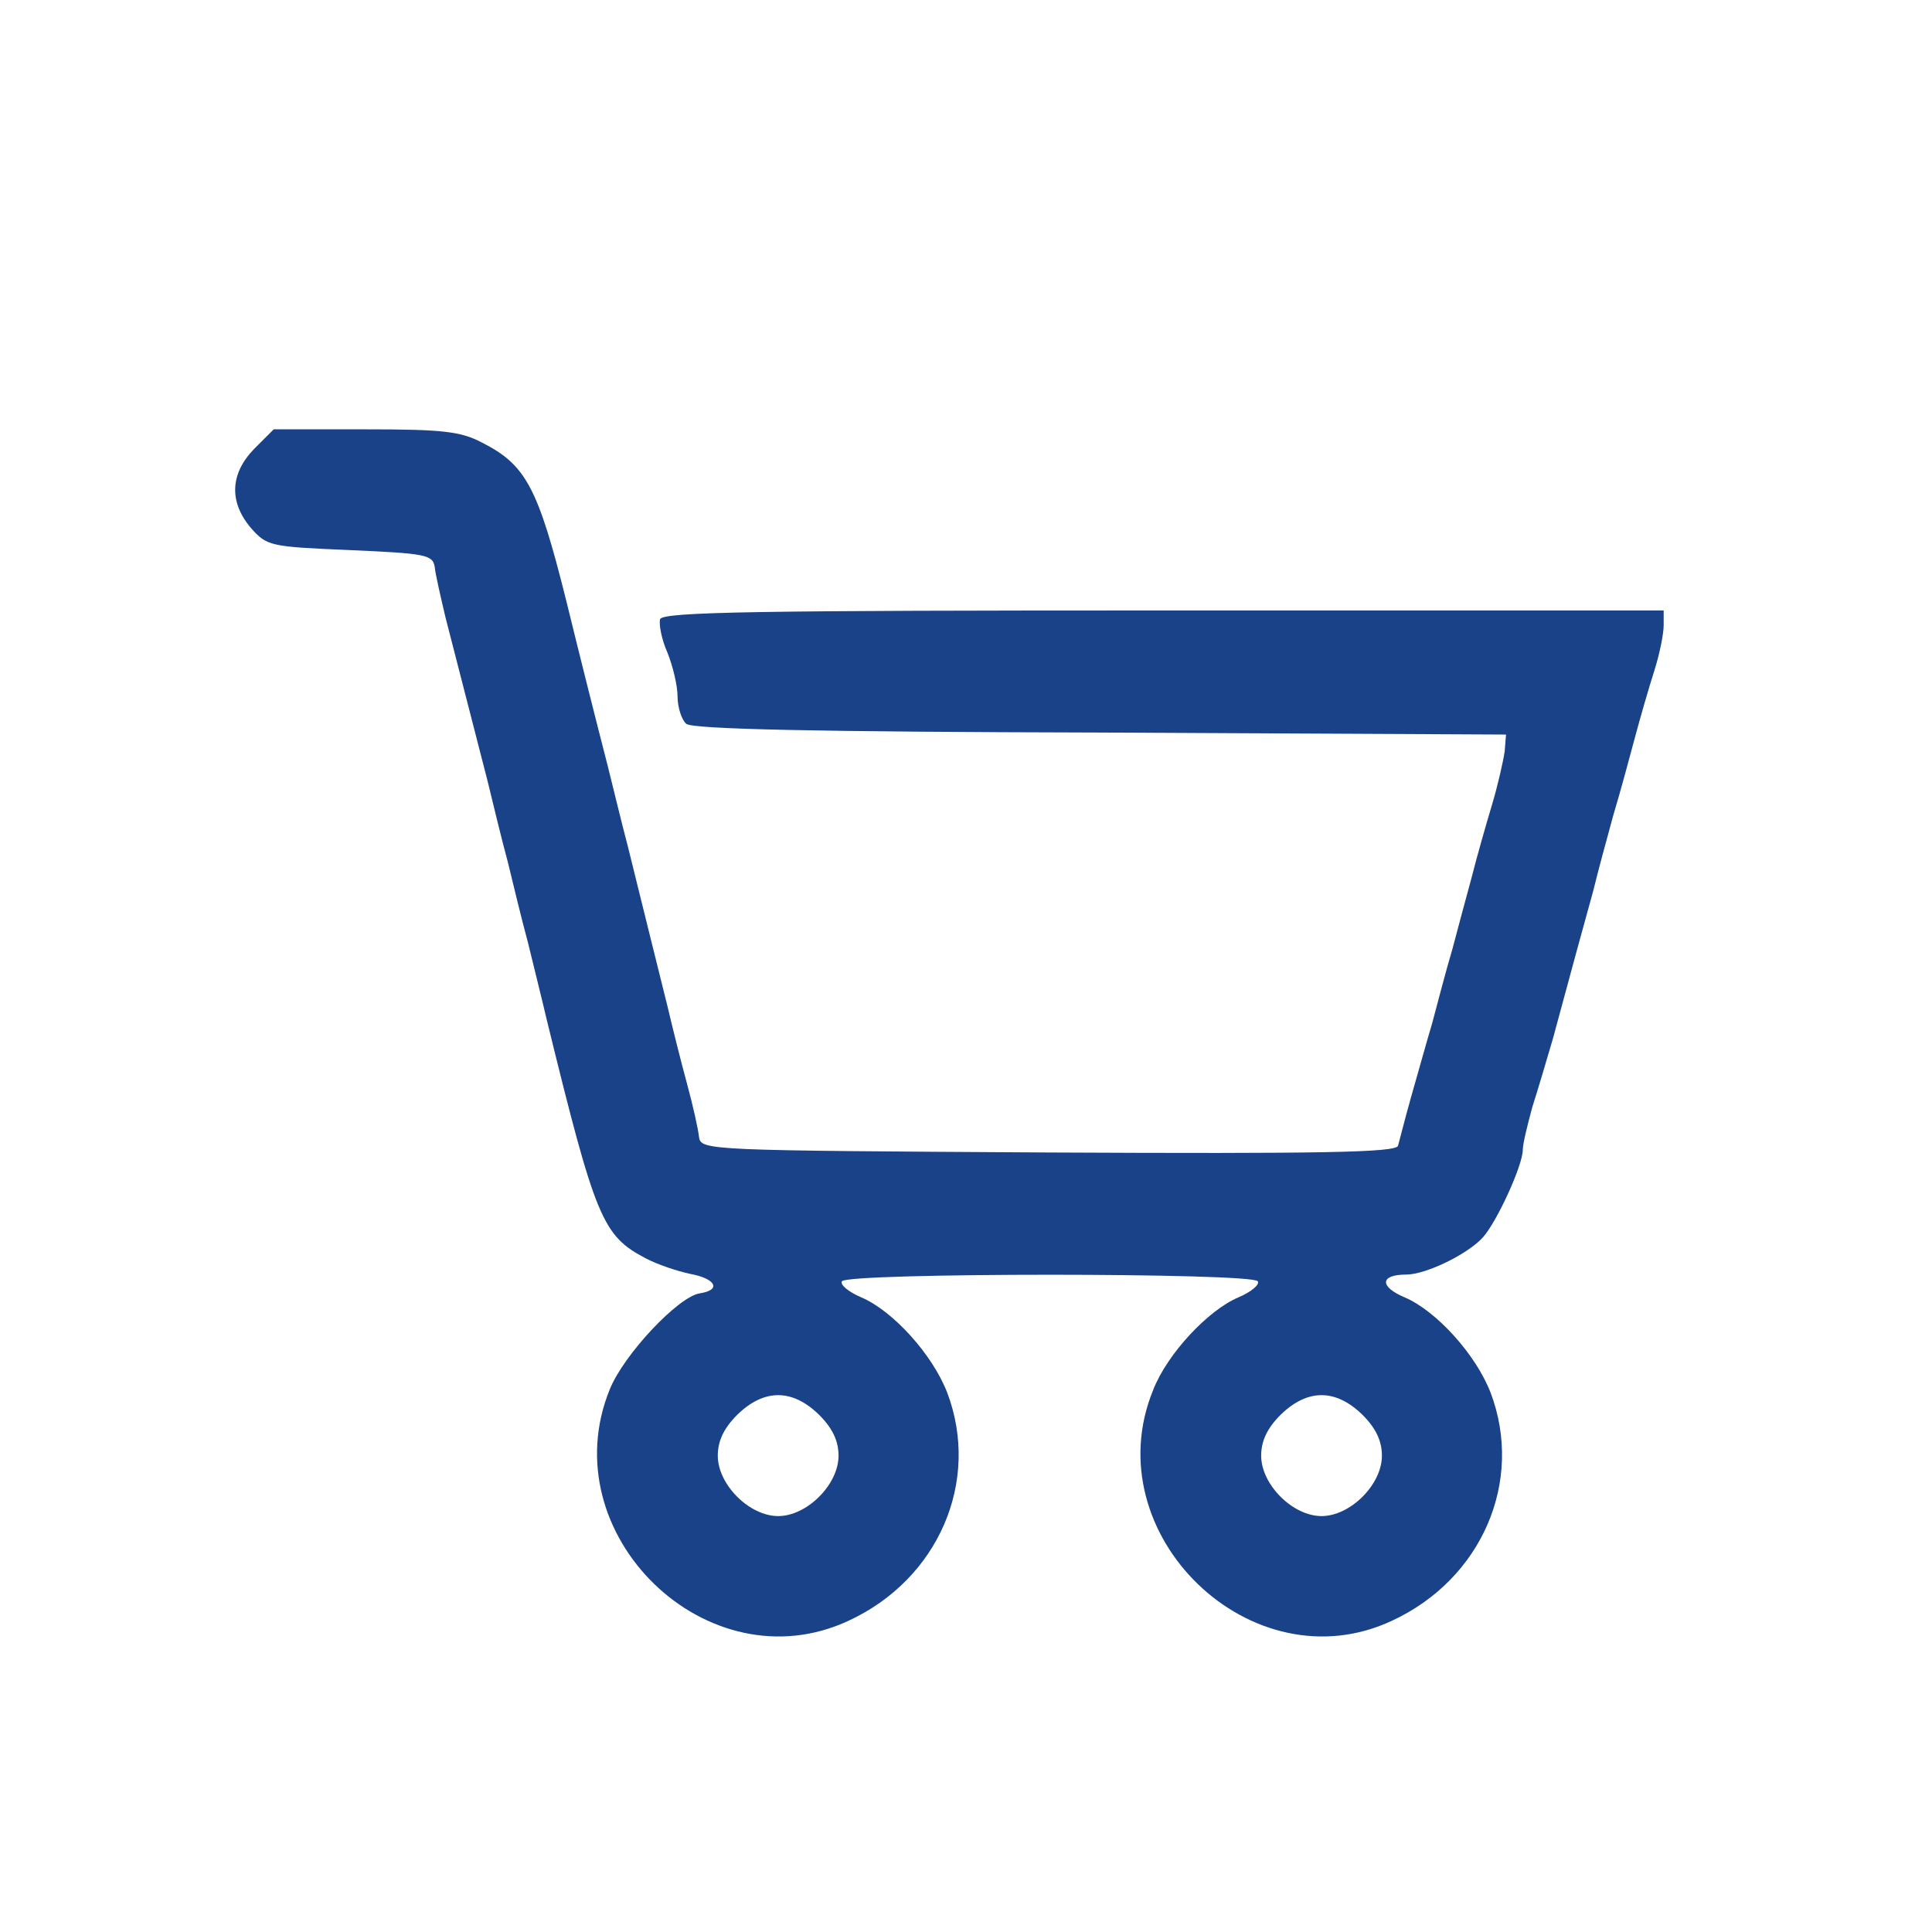
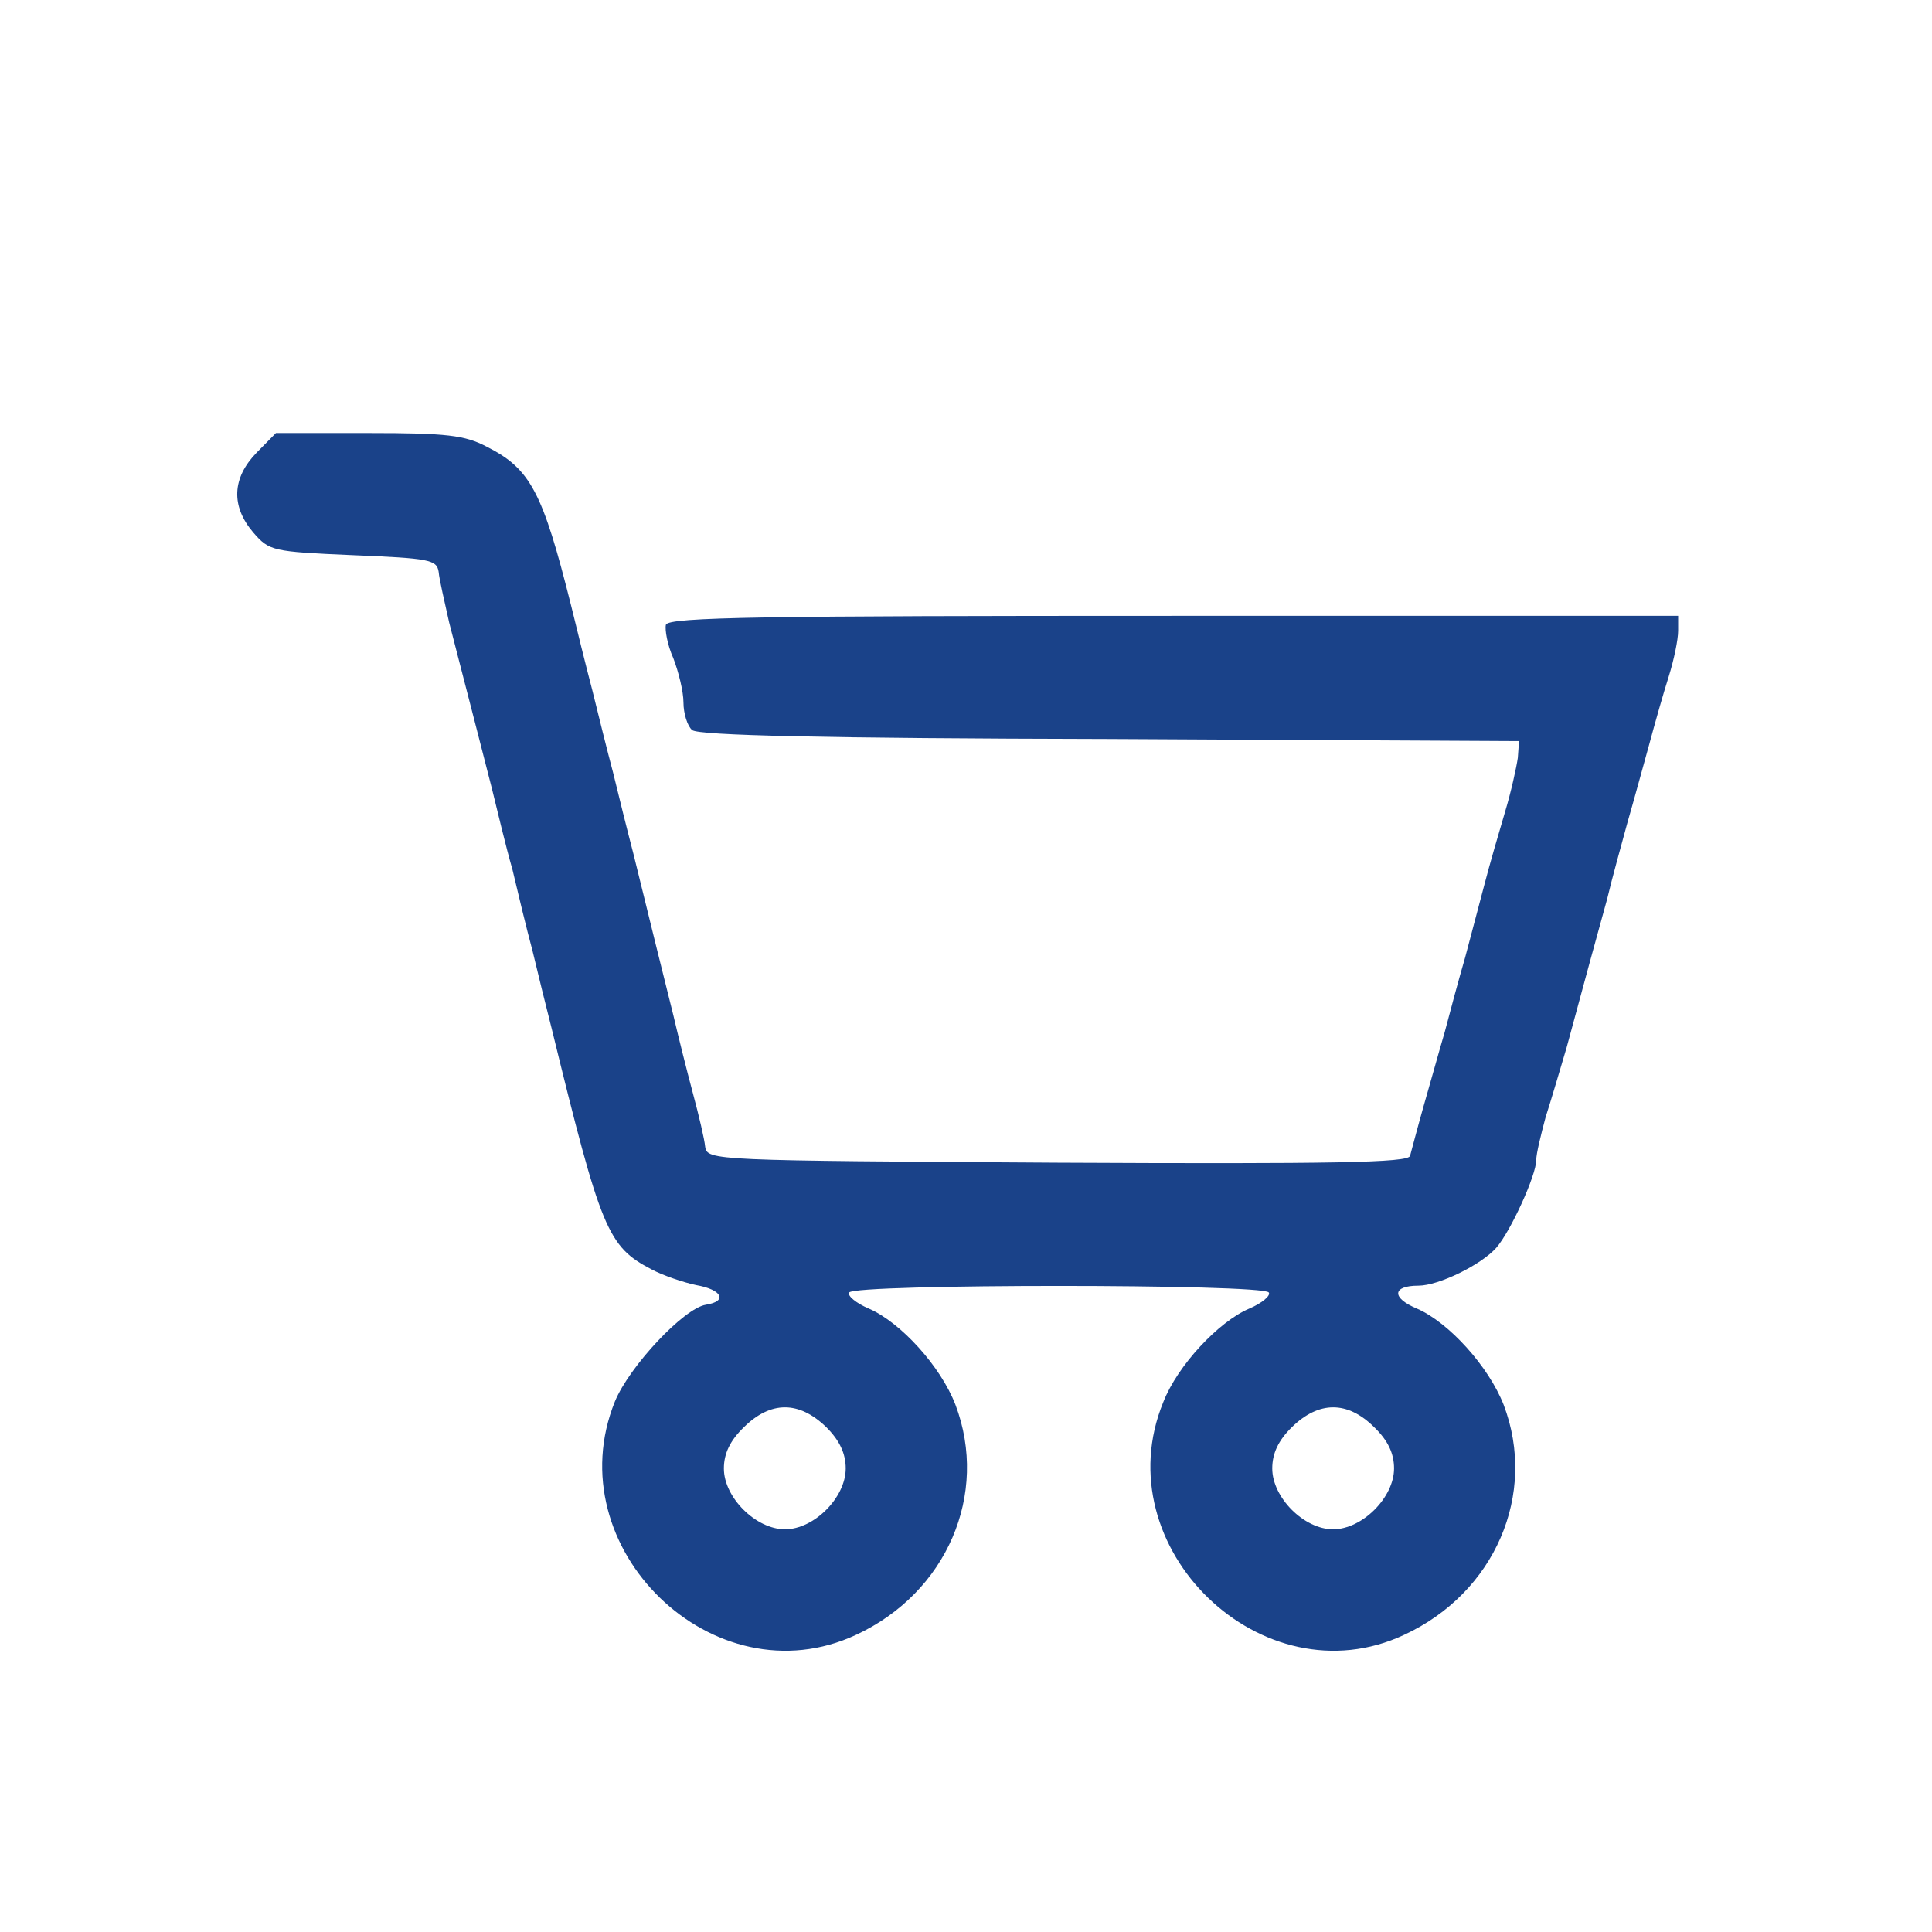
- <svg xmlns="http://www.w3.org/2000/svg" version="1.0" width="288pt" height="288pt" viewBox="0 0 288 288" preserveAspectRatio="xMidYMid meet" id="svg2">
-   <defs id="defs12" />
-   <g transform="matrix(0.1,0,0,-0.1,0,288)" id="g6" style="fill:#1a4289;stroke:none">
-     <path d="m 379,2211 c -36,-37 -38,-79 -5,-118 24,-27 28,-28 147,-33 114,-5 124,-7 127,-25 1,-11 9,-45 16,-75 29,-113 48,-187 63,-245 8,-33 21,-87 30,-120 8,-33 21,-87 30,-120 8,-33 21,-85 28,-115 73,-298 83,-322 148,-356 17,-9 47,-19 66,-23 38,-7 47,-24 14,-29 -32,-5 -113,-91 -134,-143 -88,-216 146,-443 356,-345 134,62 197,208 147,340 -22,57 -81,122 -128,142 -19,8 -32,19 -29,24 8,13 612,13 620,0 3,-5 -10,-16 -29,-24 -45,-19 -106,-84 -127,-138 -88,-215 147,-442 356,-344 134,62 197,208 147,340 -22,57 -81,122 -128,142 -38,16 -37,34 2,34 30,0 93,31 115,56 21,24 59,107 59,130 0,9 7,37 14,63 8,25 22,72 31,103 27,100 45,166 60,220 7,29 21,80 30,113 10,33 24,85 32,115 8,30 21,75 29,100 8,25 14,55 14,68 l 0,22 -745,0 c -603,0 -747,-2 -751,-13 -2,-7 2,-30 11,-50 8,-20 15,-49 15,-65 0,-16 6,-35 13,-41 10,-8 192,-12 618,-13 l 604,-3 -2,-25 c -2,-14 -10,-50 -19,-80 -9,-30 -23,-79 -30,-107 -8,-29 -21,-78 -29,-108 -9,-30 -22,-80 -30,-110 -9,-30 -23,-81 -32,-112 -9,-32 -17,-64 -19,-71 -3,-10 -112,-12 -521,-10 -509,3 -518,3 -521,23 -1,11 -9,47 -18,80 -9,33 -22,85 -29,115 -15,60 -35,141 -59,238 -9,34 -22,88 -30,120 -8,31 -22,86 -31,122 -9,36 -23,92 -31,125 -42,168 -60,202 -125,235 -32,17 -59,20 -174,20 l -137,0 -29,-29 z M 1221,771 c 20,-20 29,-39 29,-61 0,-43 -47,-90 -90,-90 -43,0 -90,47 -90,90 0,22 9,41 29,61 40,39 82,39 122,0 z m 810,0 c 20,-20 29,-39 29,-61 0,-43 -47,-90 -90,-90 -43,0 -90,47 -90,90 0,22 9,41 29,61 40,39 82,39 122,0 z" id="path8" />
+ <svg xmlns="http://www.w3.org/2000/svg" width="50pt" height="50pt" viewBox="0 0 50 50" version="1.1">
+   <g id="surface1">
+     <path style=" stroke:none;fill-rule:nonzero;fill:rgb(10.196%,25.882%,53.725%);fill-opacity:1;" d="M 6.641 11.715 C 6.008 12.367 5.969 13.094 6.555 13.781 C 6.969 14.258 7.043 14.277 9.121 14.367 C 11.117 14.449 11.301 14.484 11.352 14.797 C 11.367 14.988 11.508 15.586 11.625 16.113 C 12.133 18.086 12.473 19.391 12.73 20.406 C 12.871 20.977 13.094 21.922 13.262 22.504 C 13.398 23.082 13.625 24.027 13.781 24.605 C 13.918 25.184 14.145 26.098 14.277 26.617 C 15.555 31.84 15.723 32.258 16.863 32.852 C 17.164 33.012 17.688 33.188 18.016 33.258 C 18.688 33.375 18.84 33.676 18.27 33.766 C 17.703 33.852 16.289 35.359 15.914 36.27 C 14.383 40.055 18.477 44.027 22.156 42.309 C 24.5 41.223 25.602 38.668 24.727 36.355 C 24.344 35.359 23.309 34.223 22.488 33.867 C 22.156 33.727 21.922 33.531 21.977 33.449 C 22.121 33.223 32.695 33.223 32.836 33.449 C 32.891 33.531 32.66 33.727 32.328 33.867 C 31.539 34.203 30.473 35.34 30.105 36.289 C 28.562 40.055 32.676 44.027 36.34 42.309 C 38.688 41.223 39.793 38.668 38.914 36.355 C 38.523 35.359 37.492 34.223 36.672 33.867 C 36.008 33.59 36.027 33.273 36.707 33.273 C 37.234 33.273 38.332 32.734 38.723 32.293 C 39.09 31.875 39.758 30.418 39.758 30.02 C 39.758 29.855 39.879 29.367 40 28.914 C 40.141 28.477 40.383 27.652 40.543 27.113 C 41.016 25.359 41.332 24.207 41.594 23.262 C 41.715 22.746 41.965 21.852 42.121 21.277 C 42.289 20.699 42.535 19.789 42.68 19.27 C 42.824 18.734 43.047 17.945 43.184 17.516 C 43.324 17.07 43.43 16.551 43.43 16.324 L 43.43 15.938 L 30.383 15.938 C 19.82 15.938 17.305 15.969 17.234 16.168 C 17.203 16.289 17.27 16.691 17.426 17.035 C 17.562 17.391 17.688 17.898 17.688 18.18 C 17.688 18.461 17.789 18.793 17.914 18.895 C 18.086 19.031 21.277 19.109 28.734 19.125 L 39.312 19.18 L 39.281 19.613 C 39.246 19.855 39.109 20.488 38.949 21.016 C 38.793 21.539 38.543 22.402 38.418 22.887 C 38.281 23.398 38.059 24.254 37.918 24.777 C 37.762 25.309 37.527 26.184 37.391 26.703 C 37.234 27.234 36.988 28.129 36.832 28.664 C 36.672 29.23 36.527 29.789 36.492 29.914 C 36.445 30.09 34.535 30.125 27.371 30.09 C 18.461 30.035 18.305 30.035 18.25 29.68 C 18.234 29.492 18.086 28.863 17.93 28.285 C 17.773 27.699 17.547 26.793 17.426 26.273 C 17.164 25.223 16.809 23.797 16.395 22.105 C 16.238 21.504 16.004 20.562 15.867 19.996 C 15.723 19.457 15.484 18.496 15.328 17.859 C 15.164 17.234 14.922 16.254 14.781 15.676 C 14.043 12.73 13.73 12.133 12.594 11.559 C 12.027 11.262 11.559 11.207 9.547 11.207 L 7.141 11.207 Z M 21.387 36.938 C 21.73 37.281 21.887 37.617 21.887 38.004 C 21.887 38.754 21.07 39.578 20.316 39.578 C 19.562 39.578 18.734 38.754 18.734 38.004 C 18.734 37.617 18.895 37.281 19.25 36.938 C 19.945 36.25 20.68 36.25 21.387 36.938 Z M 35.566 36.938 C 35.922 37.281 36.078 37.617 36.078 38.004 C 36.078 38.754 35.254 39.578 34.5 39.578 C 33.746 39.578 32.926 38.754 32.926 38.004 C 32.926 37.617 33.082 37.281 33.43 36.938 C 34.133 36.25 34.875 36.25 35.566 36.938 Z M 35.566 36.938 " />
  </g>
</svg>
